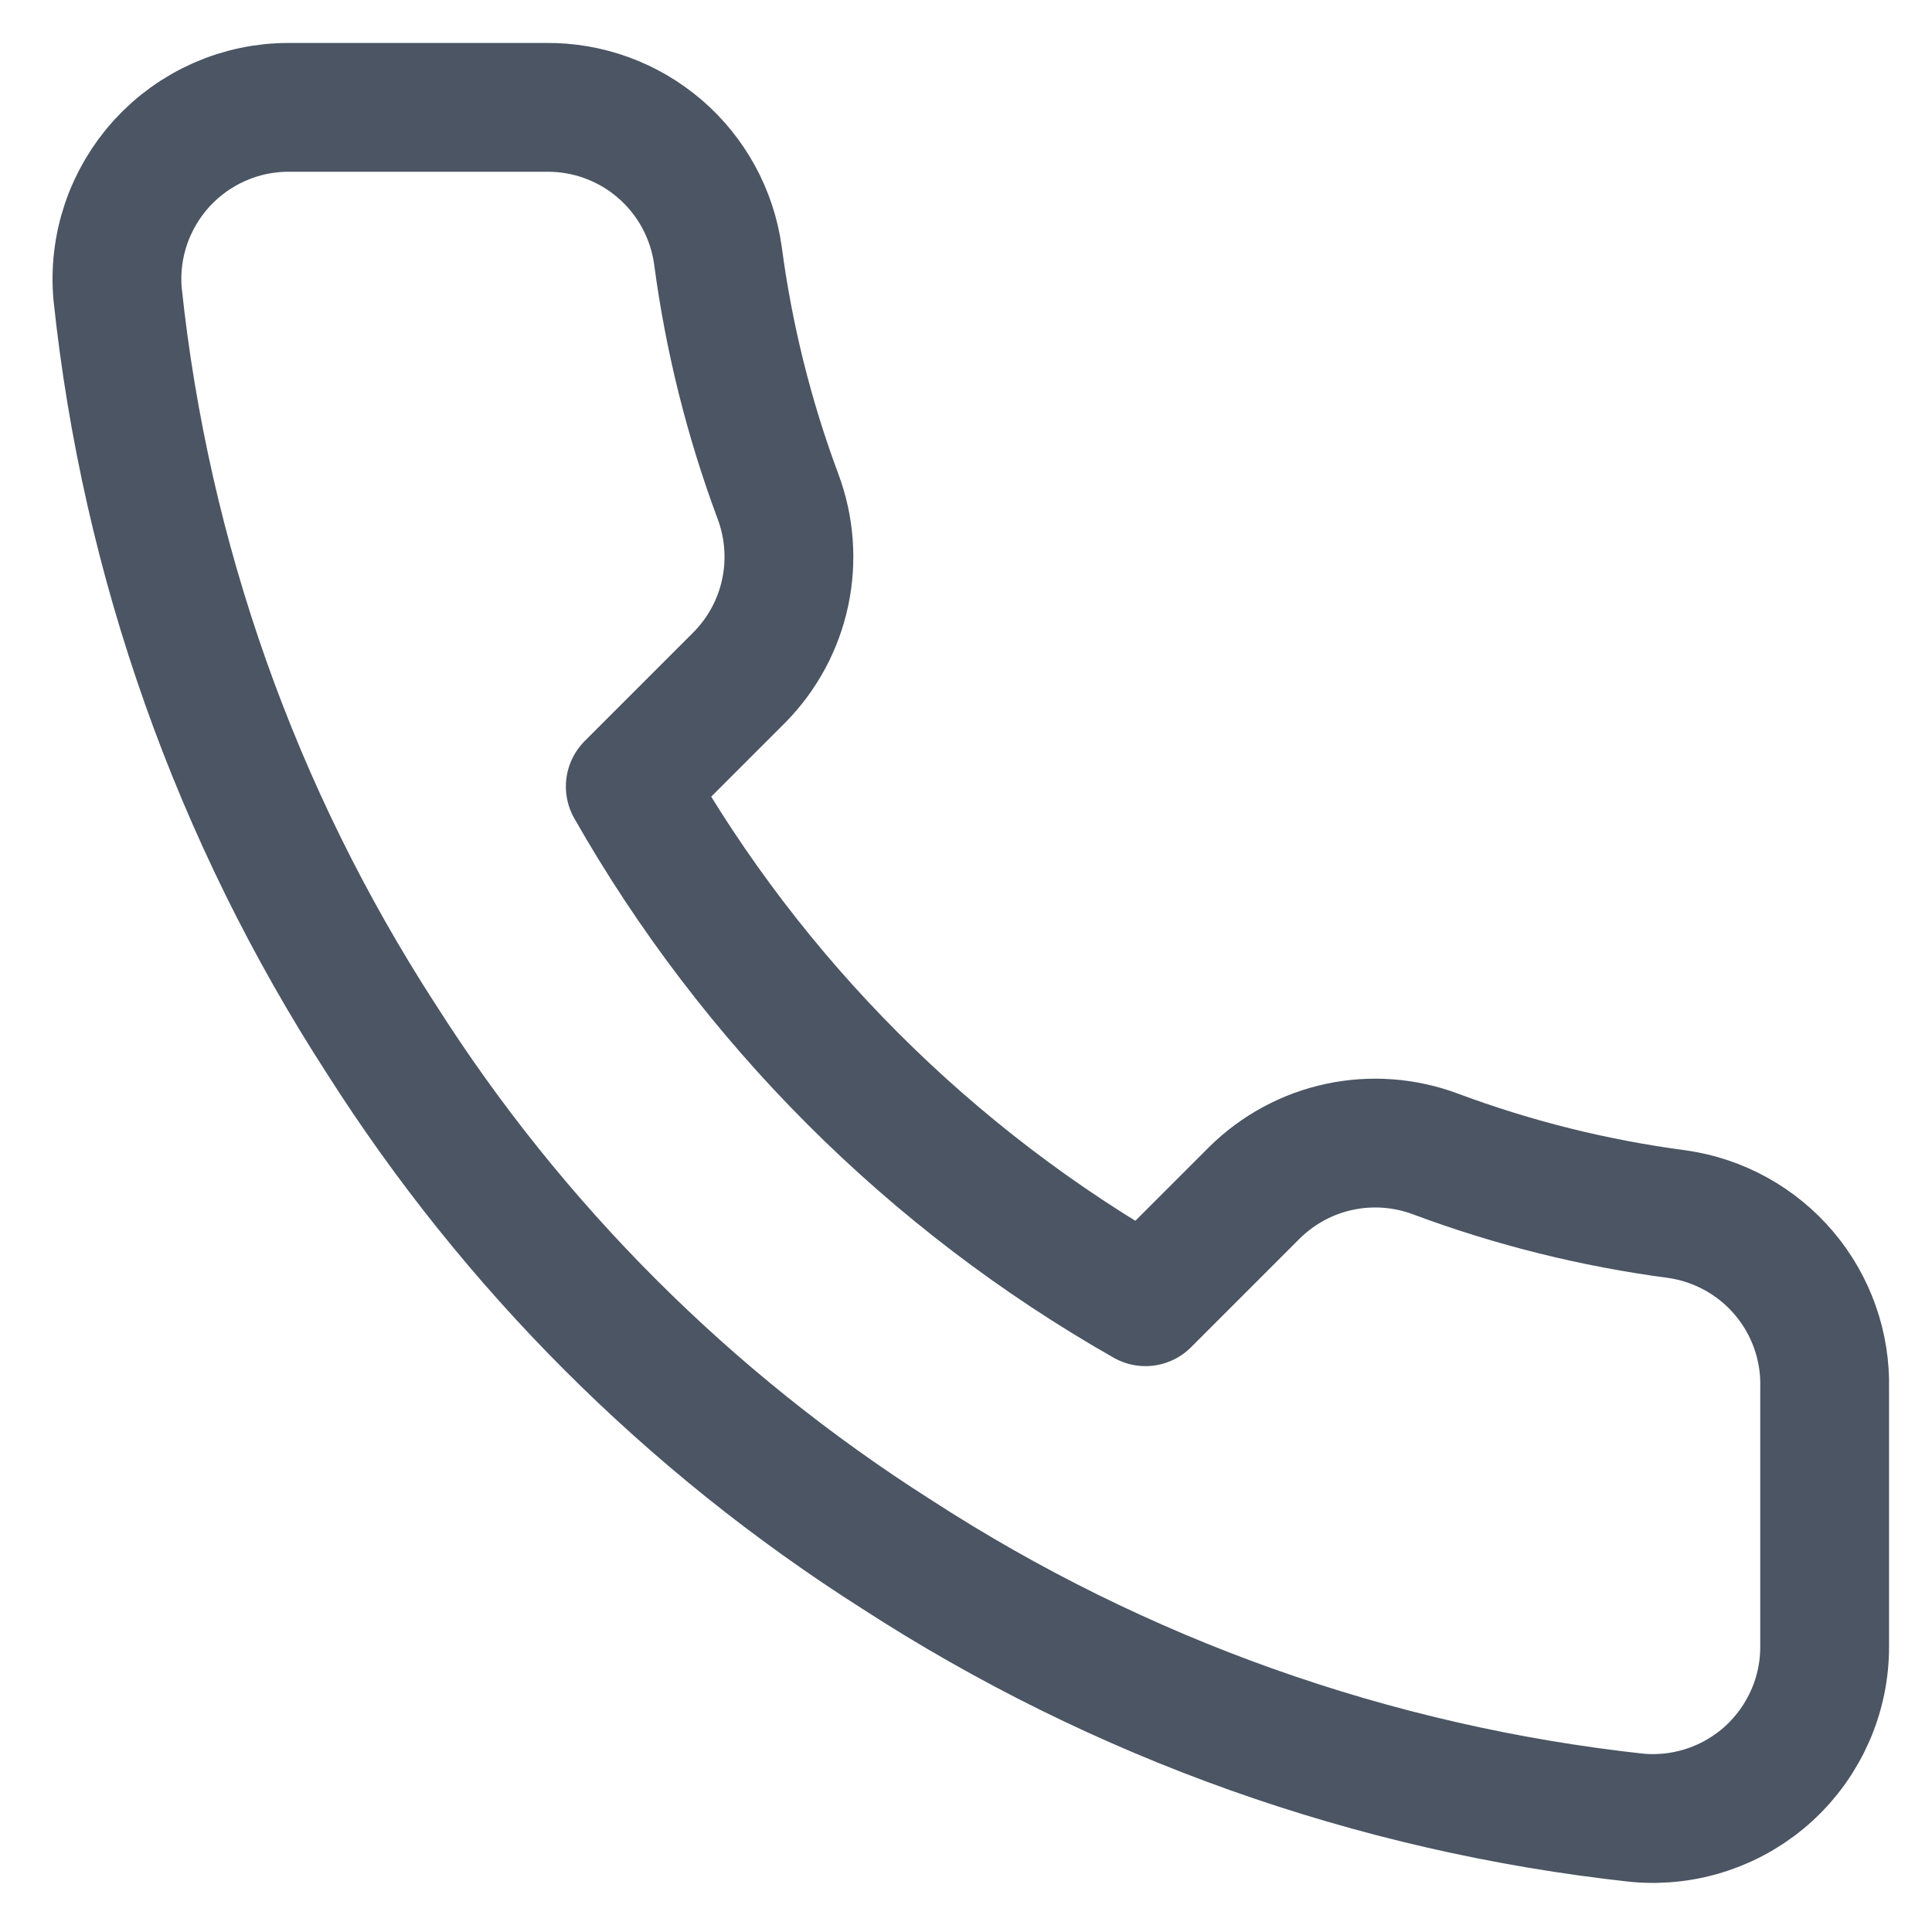
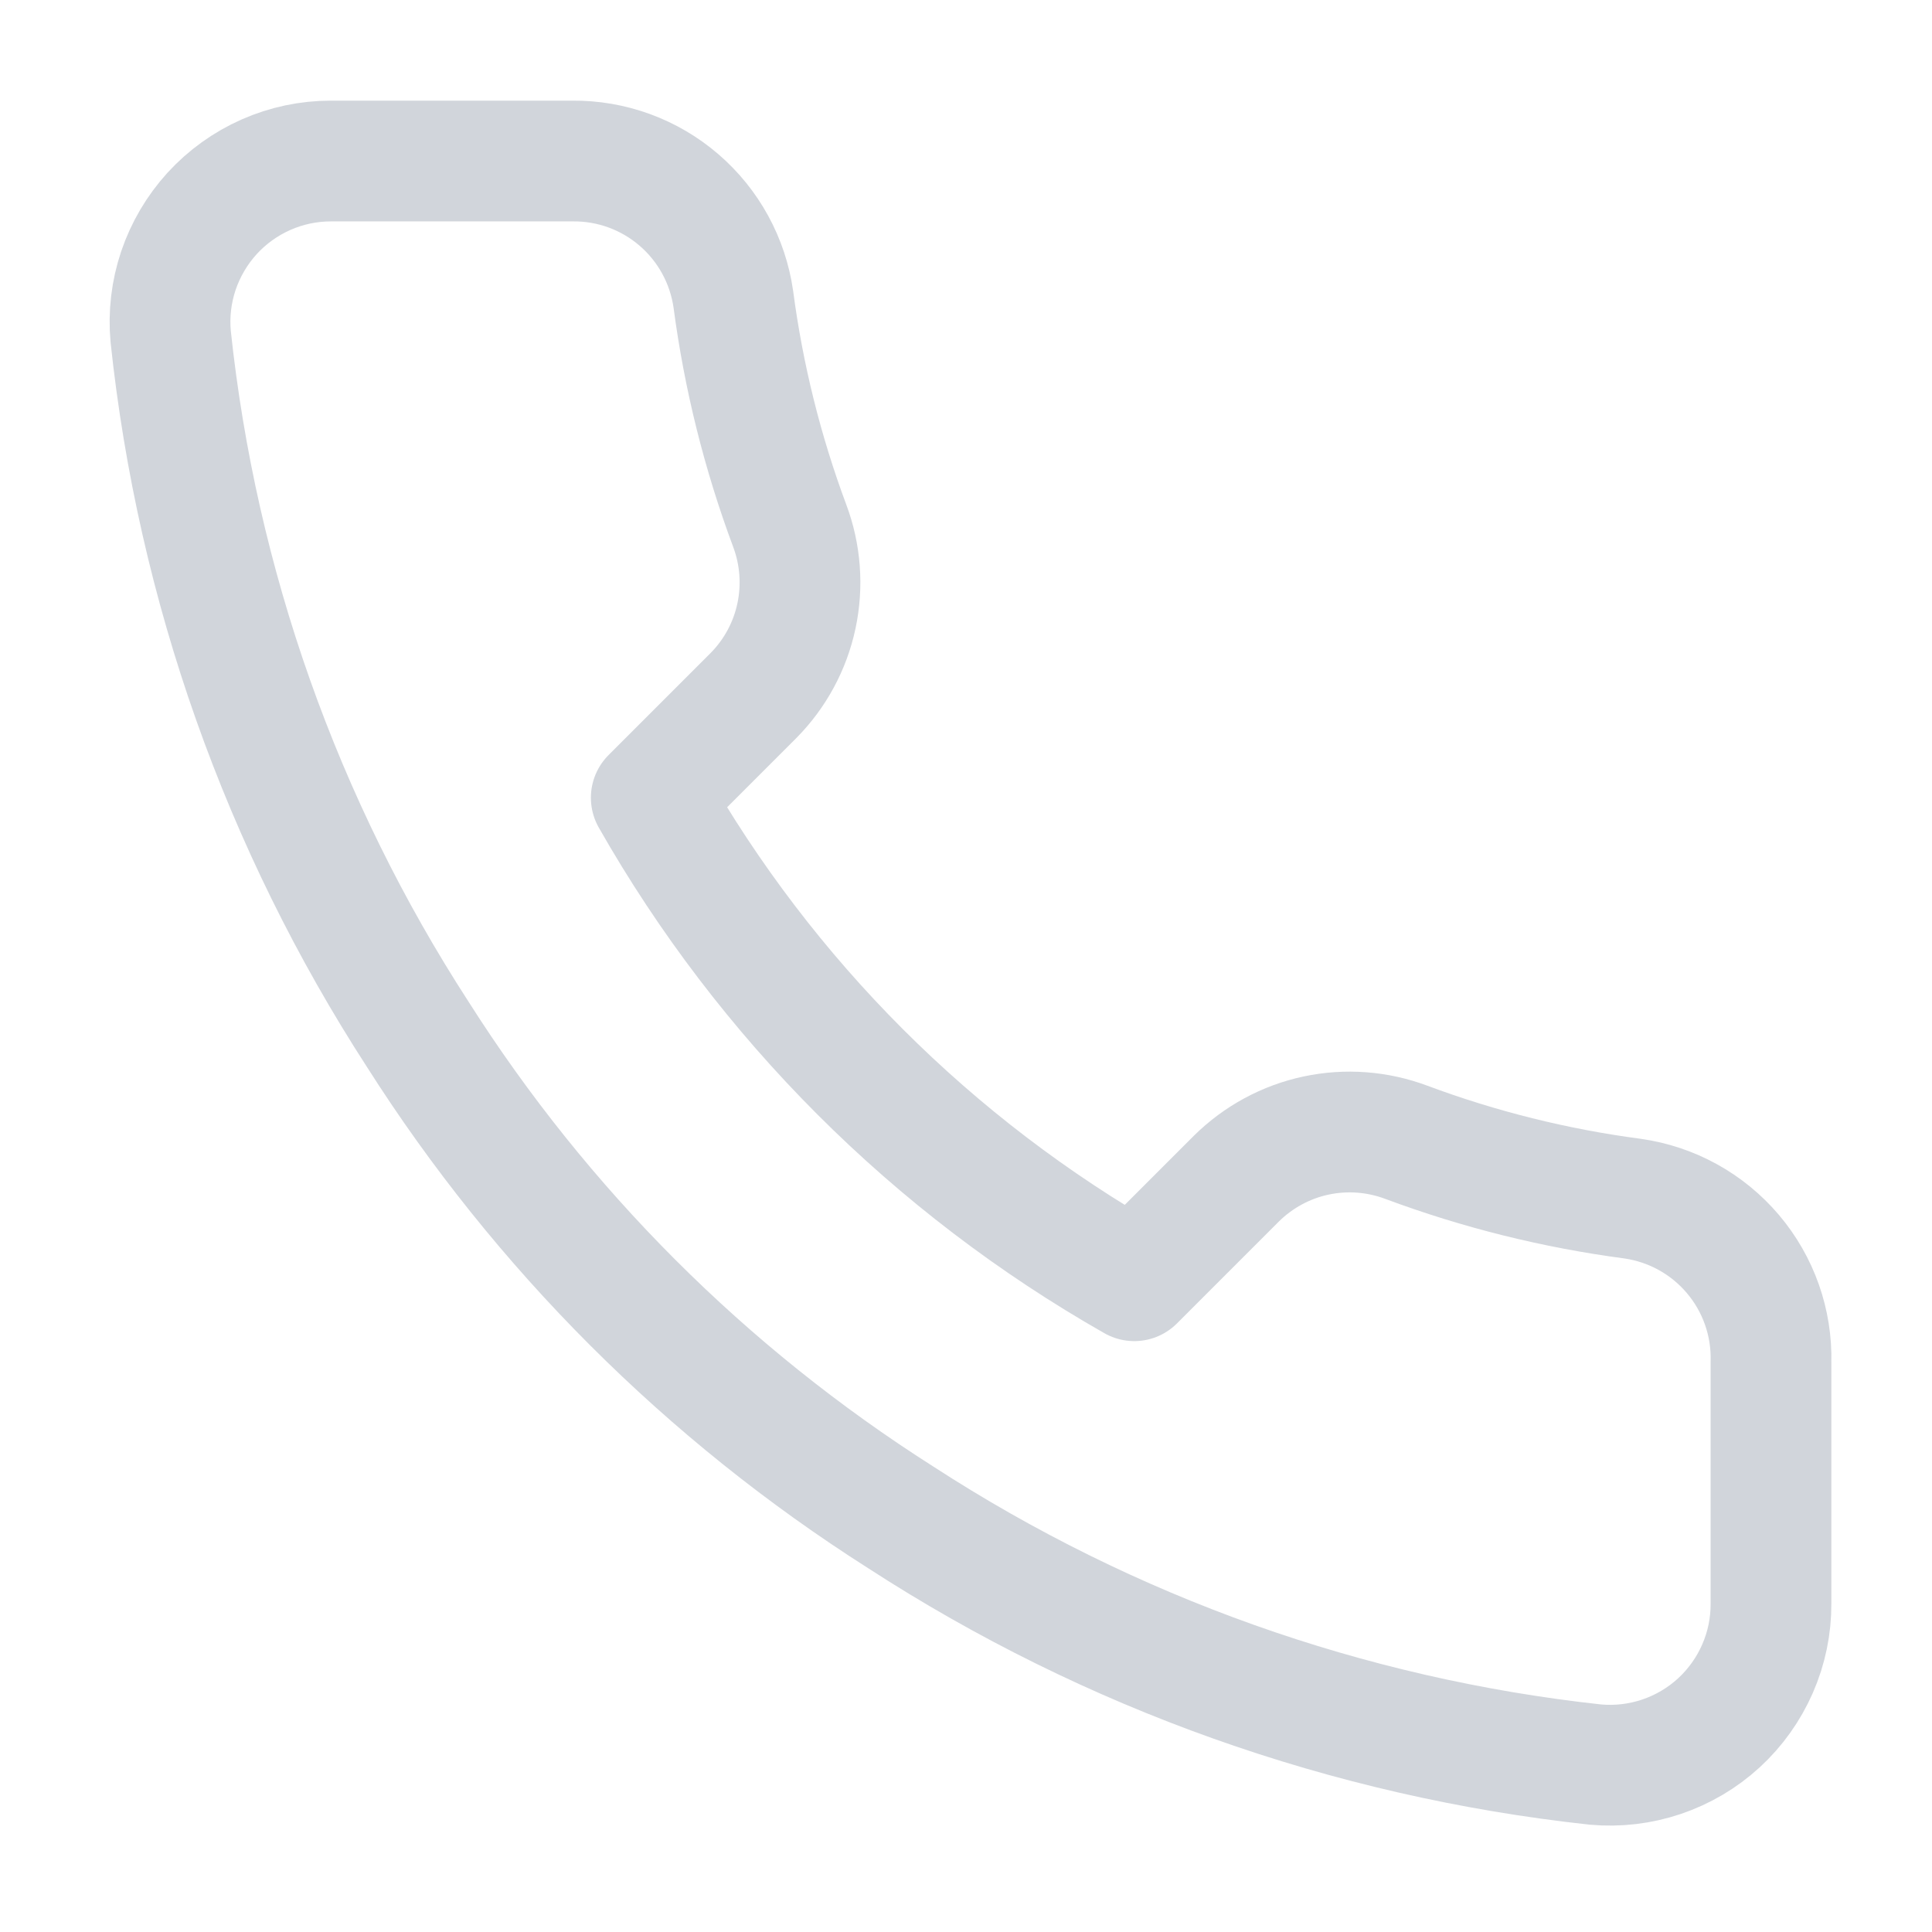
- <svg xmlns="http://www.w3.org/2000/svg" width="30" height="30" viewBox="0 0 30 30" fill="none">
-   <path d="M28.333 21.56V25.56C28.335 25.931 28.259 26.299 28.11 26.639C27.961 26.979 27.743 27.285 27.47 27.536C27.196 27.787 26.873 27.978 26.521 28.097C26.169 28.216 25.797 28.26 25.427 28.227C21.324 27.781 17.383 26.379 13.92 24.133C10.698 22.086 7.967 19.355 5.92 16.133C3.667 12.655 2.264 8.695 1.827 4.573C1.793 4.205 1.837 3.833 1.955 3.482C2.074 3.131 2.264 2.809 2.513 2.535C2.763 2.262 3.066 2.044 3.405 1.894C3.744 1.744 4.11 1.667 4.48 1.667H8.48C9.127 1.66 9.754 1.889 10.245 2.311C10.736 2.733 11.056 3.319 11.147 3.96C11.316 5.24 11.629 6.497 12.08 7.707C12.259 8.184 12.298 8.703 12.192 9.201C12.086 9.7 11.839 10.157 11.48 10.52L9.787 12.213C11.685 15.551 14.449 18.315 17.787 20.213L19.48 18.52C19.843 18.162 20.3 17.914 20.799 17.808C21.297 17.702 21.816 17.741 22.293 17.92C23.503 18.371 24.76 18.684 26.04 18.853C26.688 18.945 27.279 19.271 27.702 19.77C28.125 20.269 28.35 20.906 28.333 21.56Z" stroke="#4B5563" stroke-width="2" stroke-linecap="round" stroke-linejoin="round" />
+ <svg xmlns="http://www.w3.org/2000/svg" width="32" height="32" viewBox="0 0 32 32" fill="none">
+   <path d="M29.333 22.56V26.56C29.335 26.931 29.259 27.299 29.11 27.639C28.961 27.979 28.743 28.285 28.47 28.536C28.196 28.787 27.873 28.978 27.521 29.097C27.169 29.216 26.797 29.26 26.427 29.227C22.324 28.781 18.383 27.379 14.92 25.133C11.698 23.086 8.967 20.355 6.92 17.133C4.667 13.655 3.264 9.695 2.827 5.573C2.793 5.205 2.837 4.833 2.955 4.482C3.074 4.131 3.264 3.809 3.513 3.535C3.763 3.262 4.066 3.044 4.405 2.894C4.744 2.744 5.11 2.667 5.48 2.667H9.48C10.127 2.66 10.755 2.889 11.245 3.311C11.736 3.733 12.056 4.319 12.147 4.96C12.316 6.24 12.629 7.497 13.08 8.707C13.259 9.184 13.298 9.703 13.192 10.201C13.086 10.7 12.839 11.157 12.48 11.52L10.787 13.213C12.685 16.551 15.449 19.315 18.787 21.213L20.48 19.52C20.843 19.162 21.3 18.914 21.799 18.808C22.297 18.702 22.816 18.741 23.293 18.92C24.503 19.371 25.76 19.684 27.04 19.853C27.688 19.945 28.279 20.271 28.702 20.77C29.125 21.269 29.35 21.906 29.333 22.56Z" stroke="#D1D5DB" stroke-width="2" stroke-linecap="round" stroke-linejoin="round" />
</svg>
